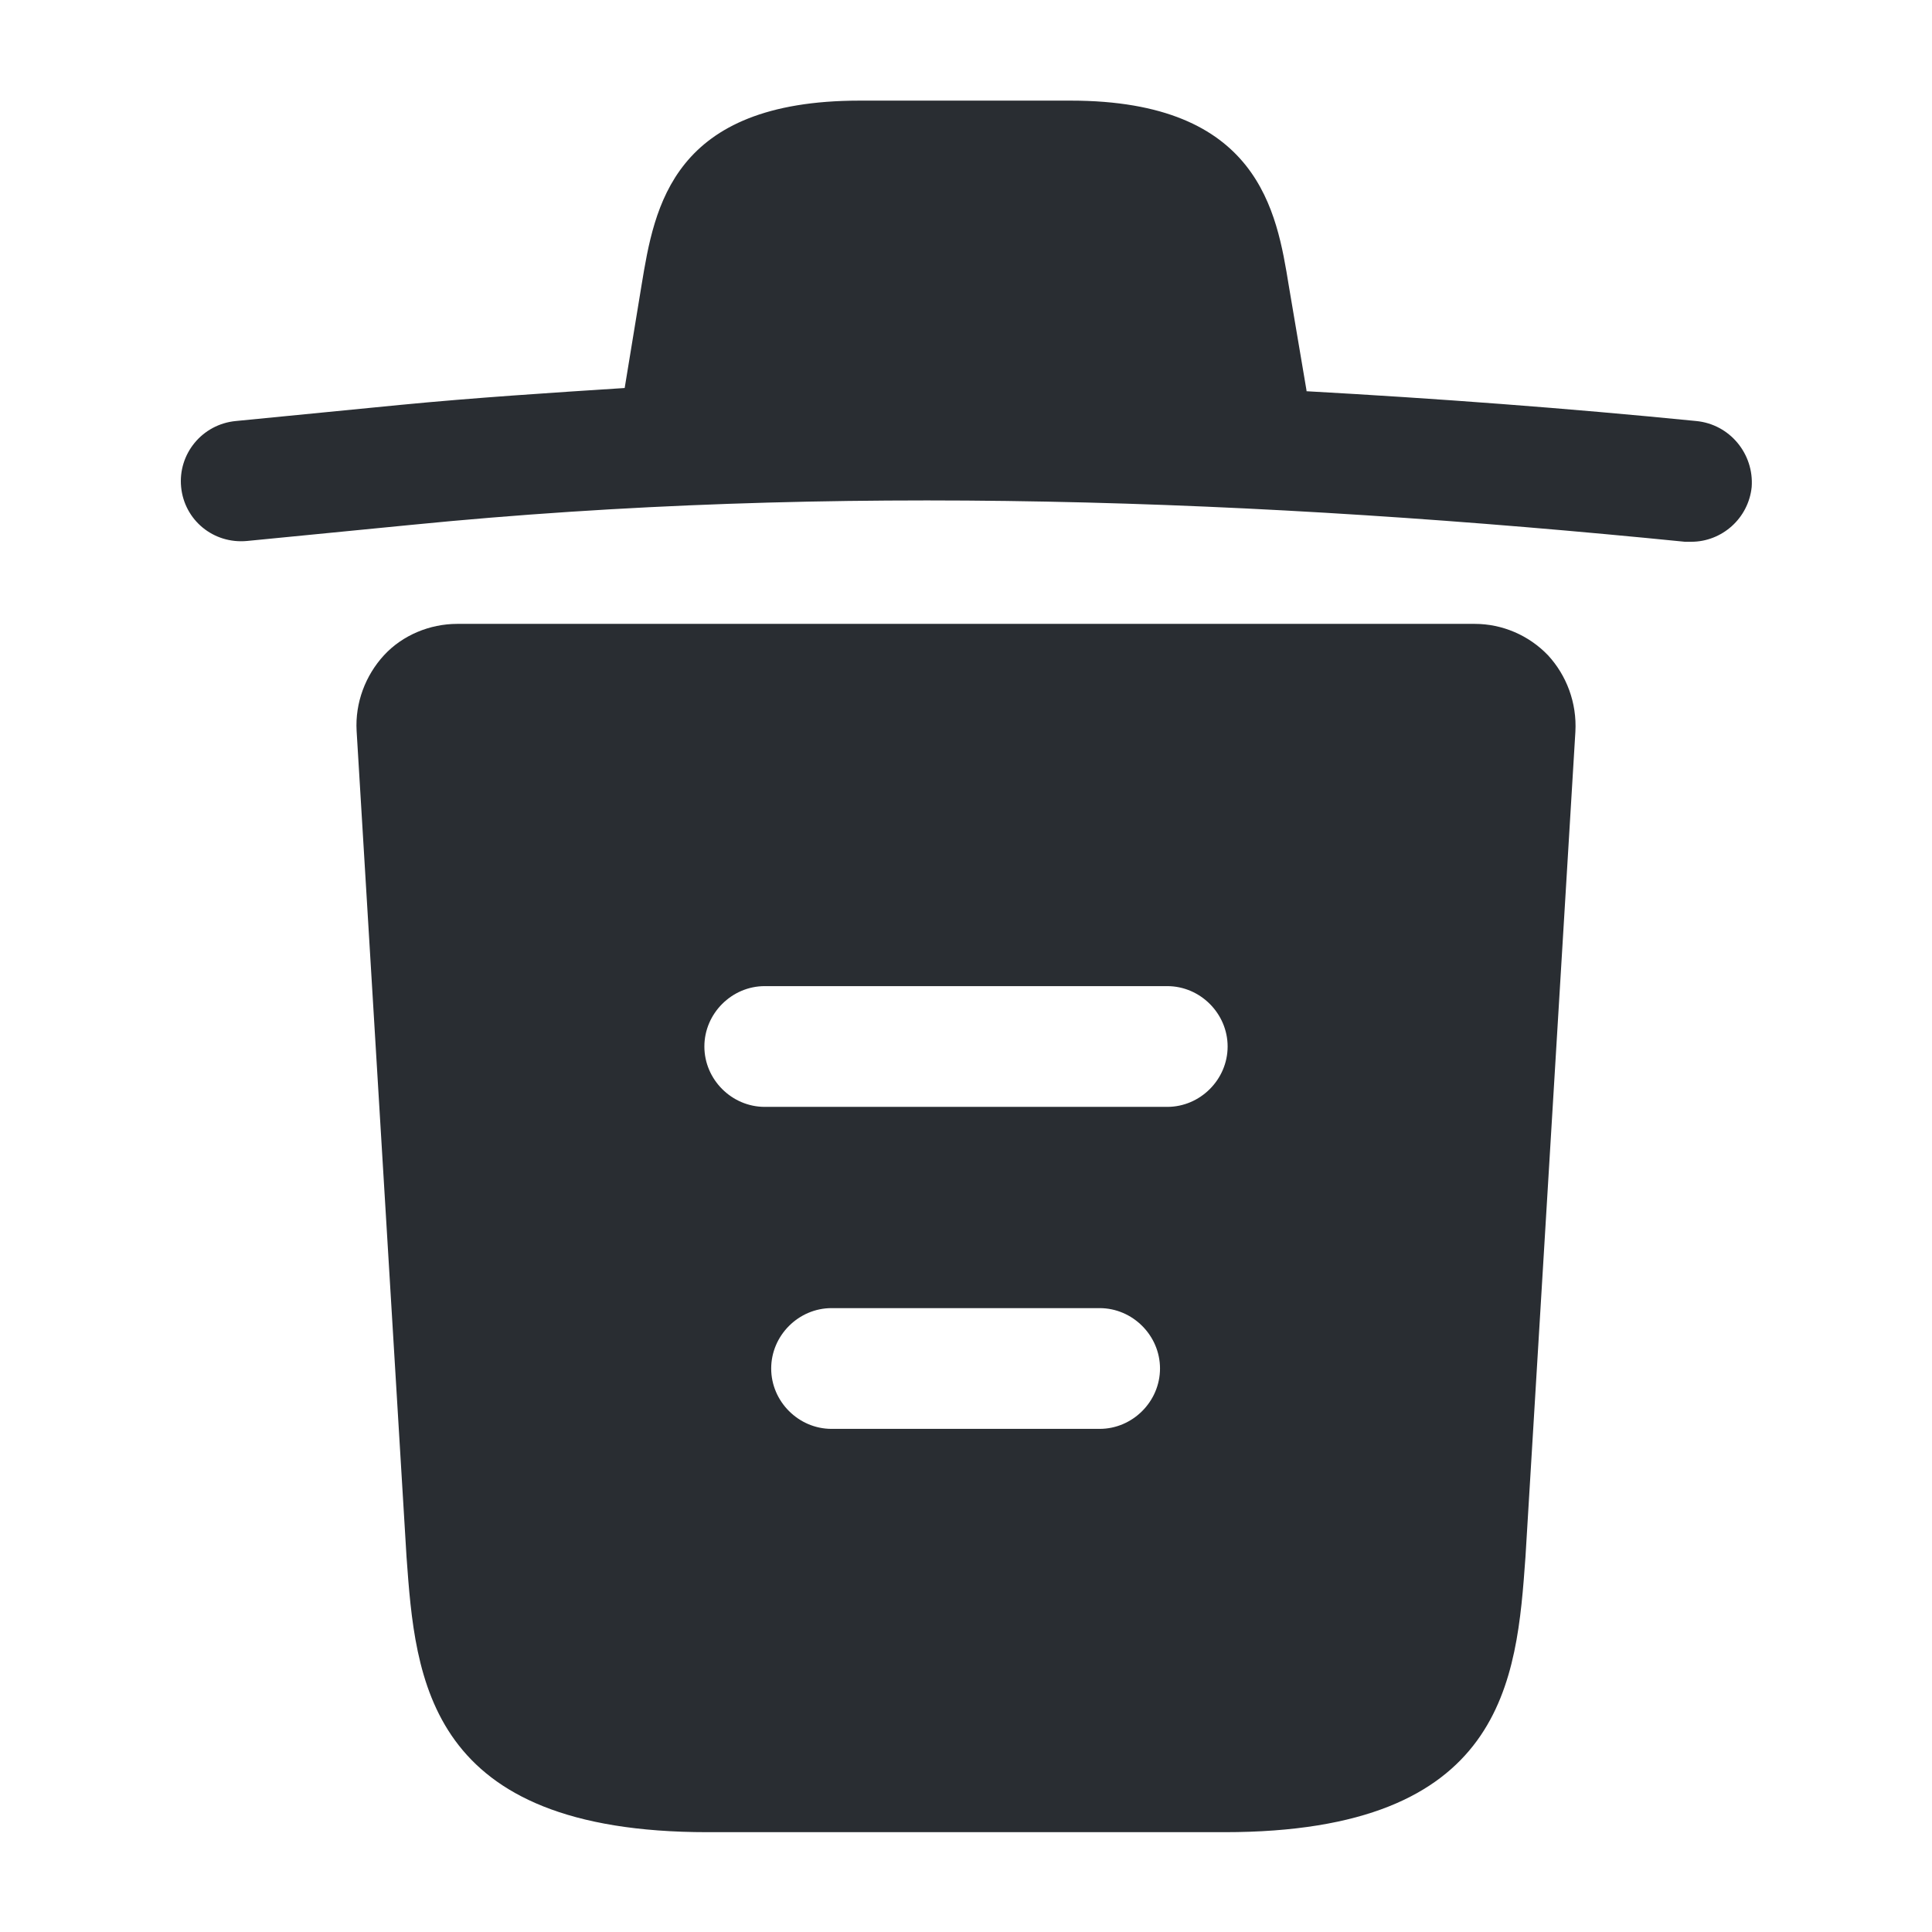
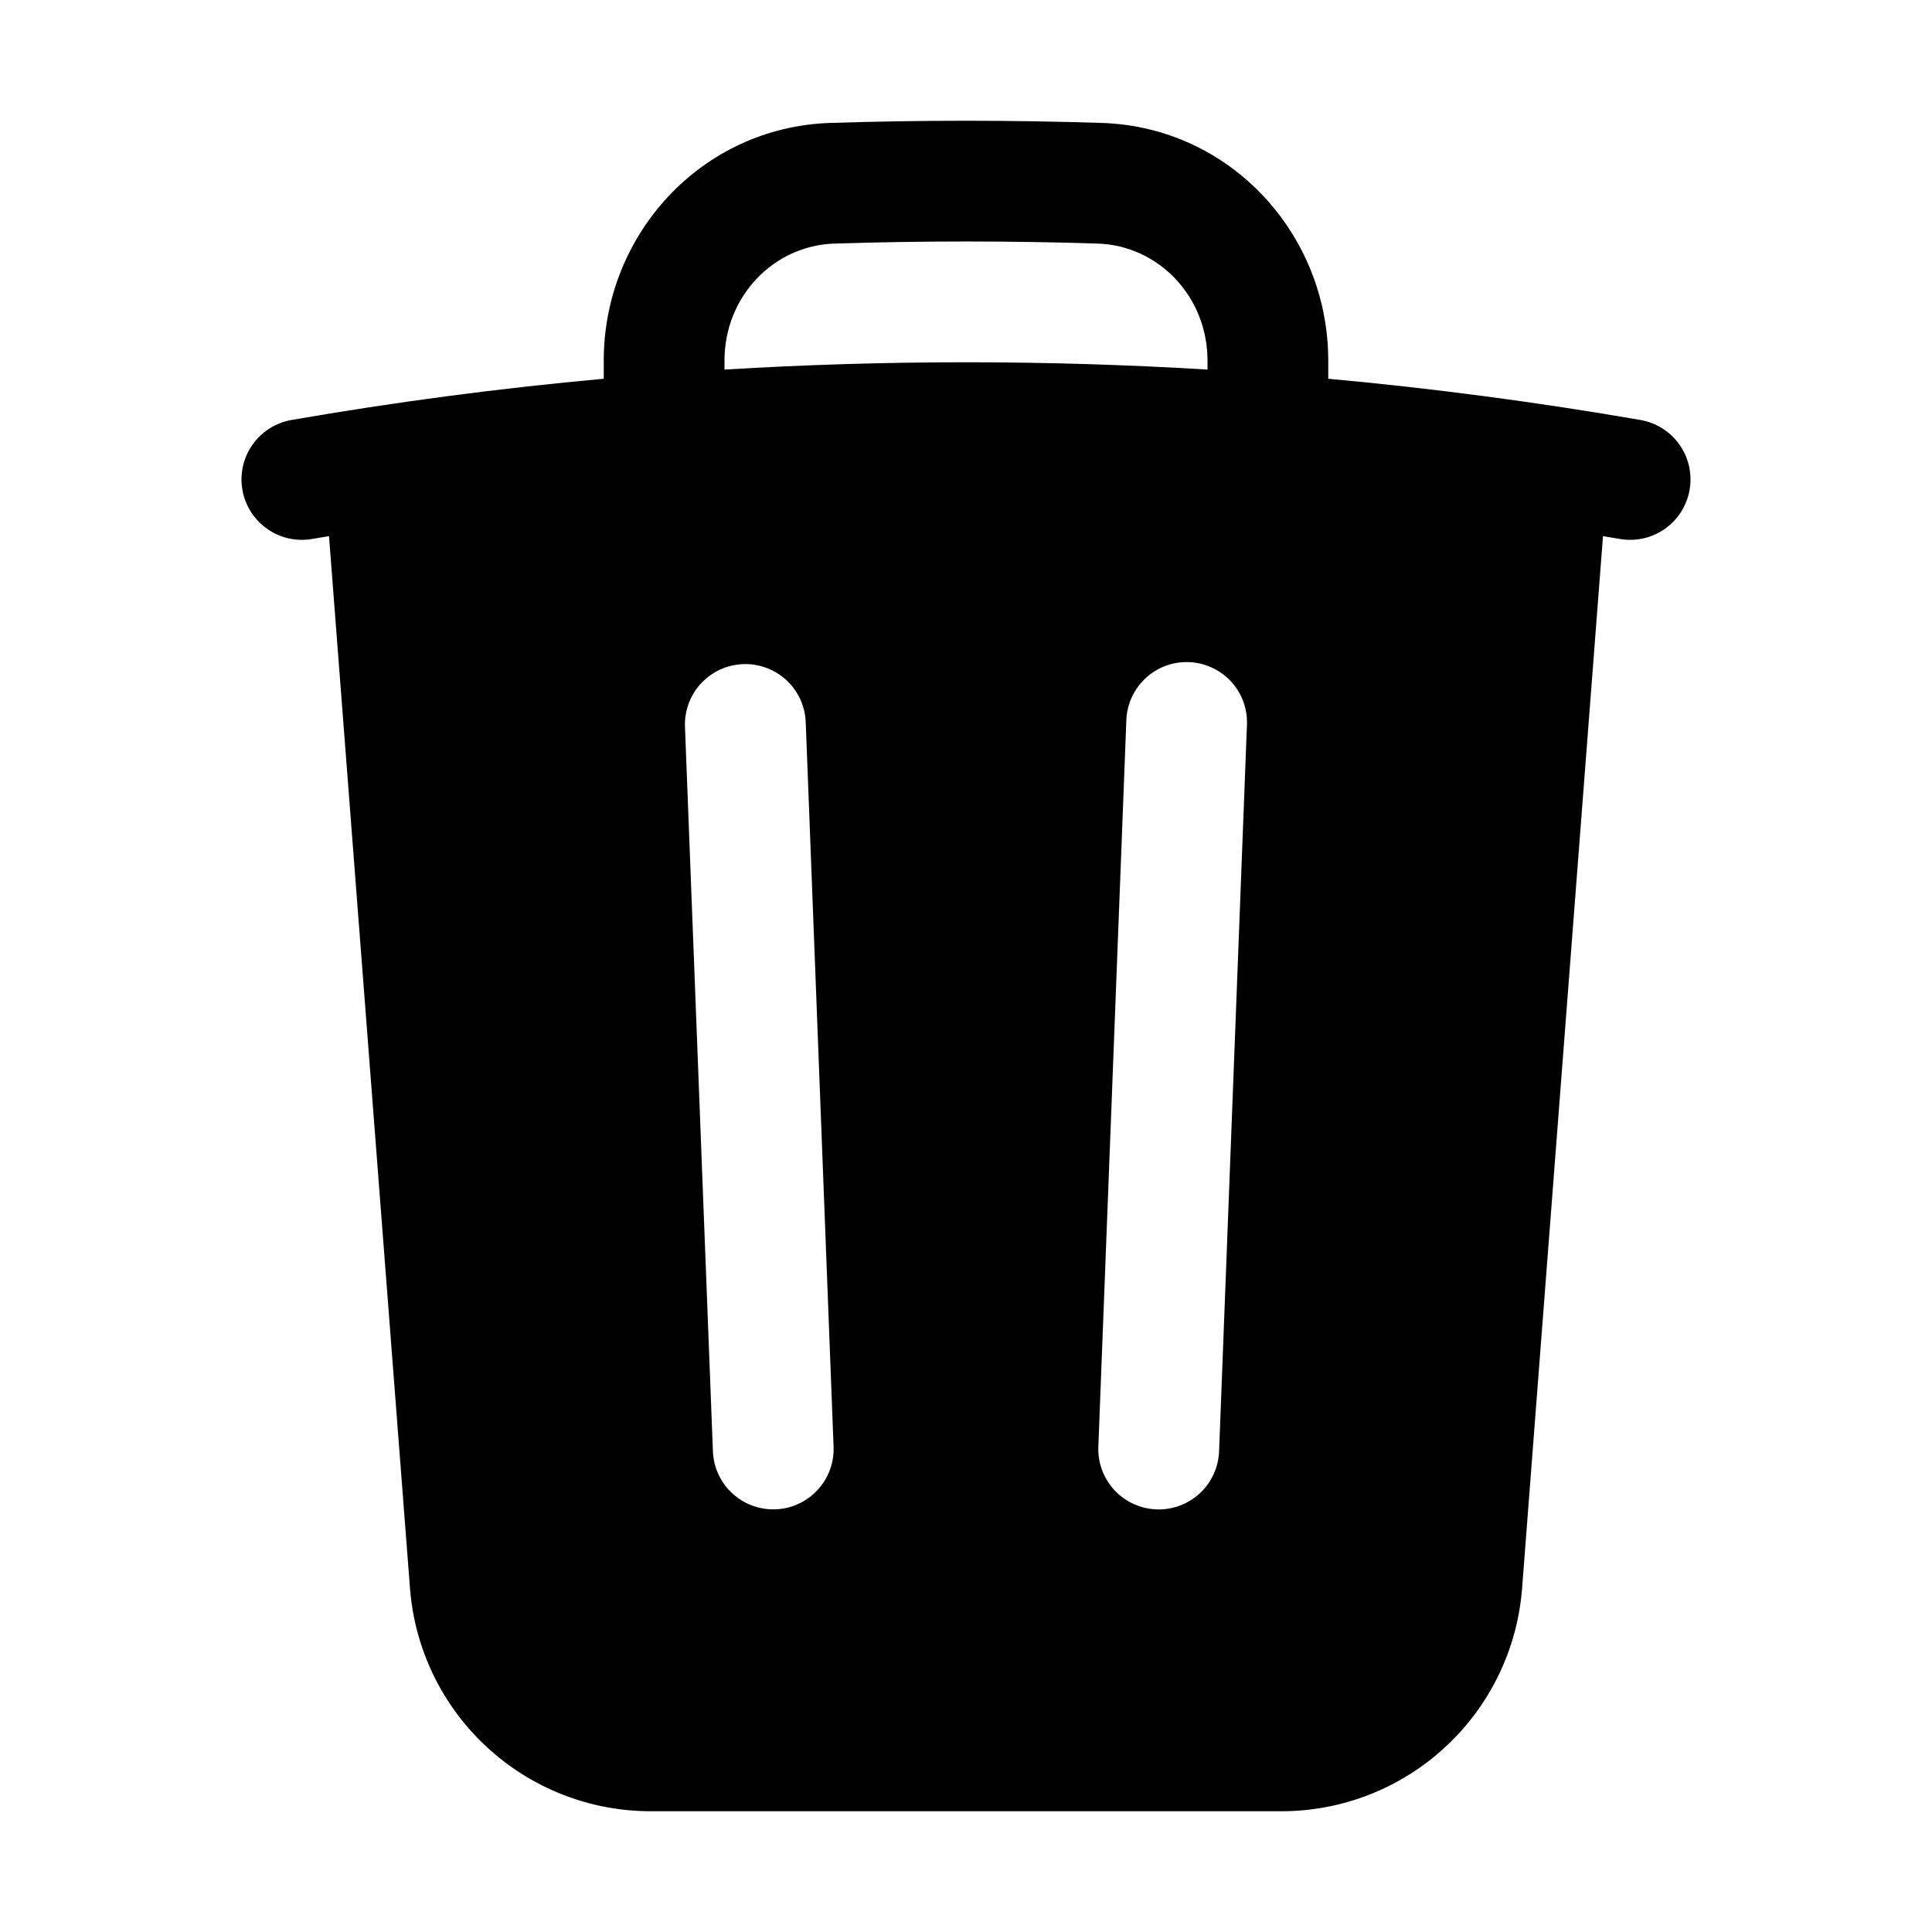
<svg xmlns="http://www.w3.org/2000/svg" width="24" height="24" viewBox="0 0 24 24" fill="none">
-   <path d="M21.07 5.23C19.46 5.07 17.85 4.95 16.23 4.86V4.85L16.01 3.55C15.86 2.63 15.64 1.25 13.3 1.25H10.68C8.35 1.25 8.13 2.57 7.97 3.54L7.76 4.82C6.83 4.88 5.9 4.94 4.97 5.03L2.93 5.23C2.51 5.27 2.21 5.64 2.25 6.05C2.29 6.46 2.65 6.76 3.07 6.72L5.11 6.52C10.35 6 15.63 6.2 20.93 6.73C20.96 6.73 20.98 6.73 21.01 6.73C21.39 6.73 21.72 6.44 21.76 6.05C21.79 5.64 21.49 5.27 21.07 5.23Z" fill="#292D32" />
-   <path d="M19.23 8.14C18.99 7.89 18.66 7.75 18.32 7.75H5.68C5.34 7.75 5 7.89 4.77 8.14C4.54 8.39 4.41 8.73 4.43 9.08L5.05 19.34C5.16 20.86 5.3 22.76 8.79 22.76H15.21C18.7 22.76 18.84 20.87 18.95 19.34L19.57 9.09C19.59 8.73 19.46 8.39 19.23 8.14ZM13.66 17.75H10.33C9.92 17.75 9.58 17.41 9.58 17C9.58 16.59 9.92 16.25 10.33 16.25H13.66C14.07 16.25 14.41 16.59 14.41 17C14.41 17.41 14.07 17.75 13.66 17.75ZM14.5 13.75H9.5C9.09 13.75 8.75 13.41 8.75 13C8.75 12.59 9.09 12.25 9.5 12.25H14.5C14.91 12.25 15.25 12.59 15.25 13C15.25 13.41 14.91 13.75 14.5 13.75Z" fill="#292D32" />
+   <path fill-rule="evenodd" clip-rule="evenodd" d="M16.5 4.478V4.705C17.799 4.824 19.093 4.995 20.378 5.217C20.475 5.234 20.568 5.27 20.651 5.322C20.734 5.375 20.806 5.443 20.863 5.524C20.92 5.604 20.96 5.695 20.982 5.791C21.003 5.887 21.006 5.987 20.989 6.084C20.972 6.181 20.936 6.274 20.884 6.357C20.831 6.44 20.763 6.512 20.682 6.569C20.602 6.626 20.511 6.666 20.415 6.688C20.319 6.709 20.219 6.712 20.122 6.695L19.913 6.66L18.908 19.73C18.85 20.483 18.51 21.188 17.955 21.701C17.401 22.215 16.673 22.5 15.917 22.5H8.084C7.328 22.5 6.6 22.215 6.046 21.701C5.491 21.188 5.151 20.483 5.093 19.73L4.087 6.66L3.878 6.695C3.781 6.712 3.682 6.709 3.585 6.688C3.489 6.666 3.398 6.626 3.318 6.569C3.155 6.454 3.045 6.28 3.011 6.084C2.977 5.888 3.022 5.686 3.137 5.524C3.252 5.361 3.426 5.251 3.622 5.217C4.907 4.994 6.201 4.823 7.5 4.705V4.478C7.5 2.914 8.713 1.578 10.316 1.527C11.439 1.491 12.562 1.491 13.685 1.527C15.288 1.578 16.5 2.914 16.5 4.478ZM10.364 3.026C11.455 2.991 12.546 2.991 13.637 3.026C14.39 3.05 15 3.684 15 4.478V4.591C13.002 4.47 10.998 4.47 9 4.591V4.478C9 3.684 9.609 3.05 10.364 3.026ZM10.009 8.971C10.005 8.872 9.982 8.776 9.941 8.686C9.9 8.597 9.841 8.516 9.769 8.449C9.696 8.382 9.612 8.33 9.519 8.296C9.427 8.262 9.329 8.246 9.23 8.25C9.132 8.254 9.035 8.277 8.945 8.318C8.856 8.359 8.775 8.418 8.708 8.49C8.641 8.562 8.589 8.647 8.555 8.74C8.521 8.832 8.505 8.93 8.509 9.029L8.856 18.029C8.864 18.228 8.95 18.415 9.096 18.55C9.168 18.617 9.253 18.669 9.345 18.703C9.438 18.738 9.536 18.753 9.635 18.749C9.733 18.746 9.83 18.723 9.919 18.681C10.009 18.64 10.089 18.582 10.156 18.509C10.223 18.437 10.275 18.352 10.309 18.26C10.343 18.168 10.359 18.069 10.355 17.971L10.009 8.971ZM15.489 9.029C15.496 8.929 15.483 8.828 15.451 8.732C15.418 8.637 15.367 8.549 15.3 8.474C15.233 8.399 15.152 8.339 15.06 8.296C14.969 8.253 14.871 8.229 14.77 8.225C14.669 8.221 14.569 8.237 14.475 8.273C14.381 8.309 14.295 8.363 14.222 8.433C14.15 8.502 14.092 8.586 14.052 8.678C14.012 8.771 13.992 8.87 13.991 8.971L13.644 17.971C13.636 18.17 13.708 18.364 13.843 18.51C13.978 18.656 14.166 18.742 14.365 18.75C14.564 18.758 14.758 18.686 14.904 18.551C15.05 18.416 15.136 18.228 15.144 18.029L15.489 9.029Z" fill="black" />
</svg>
